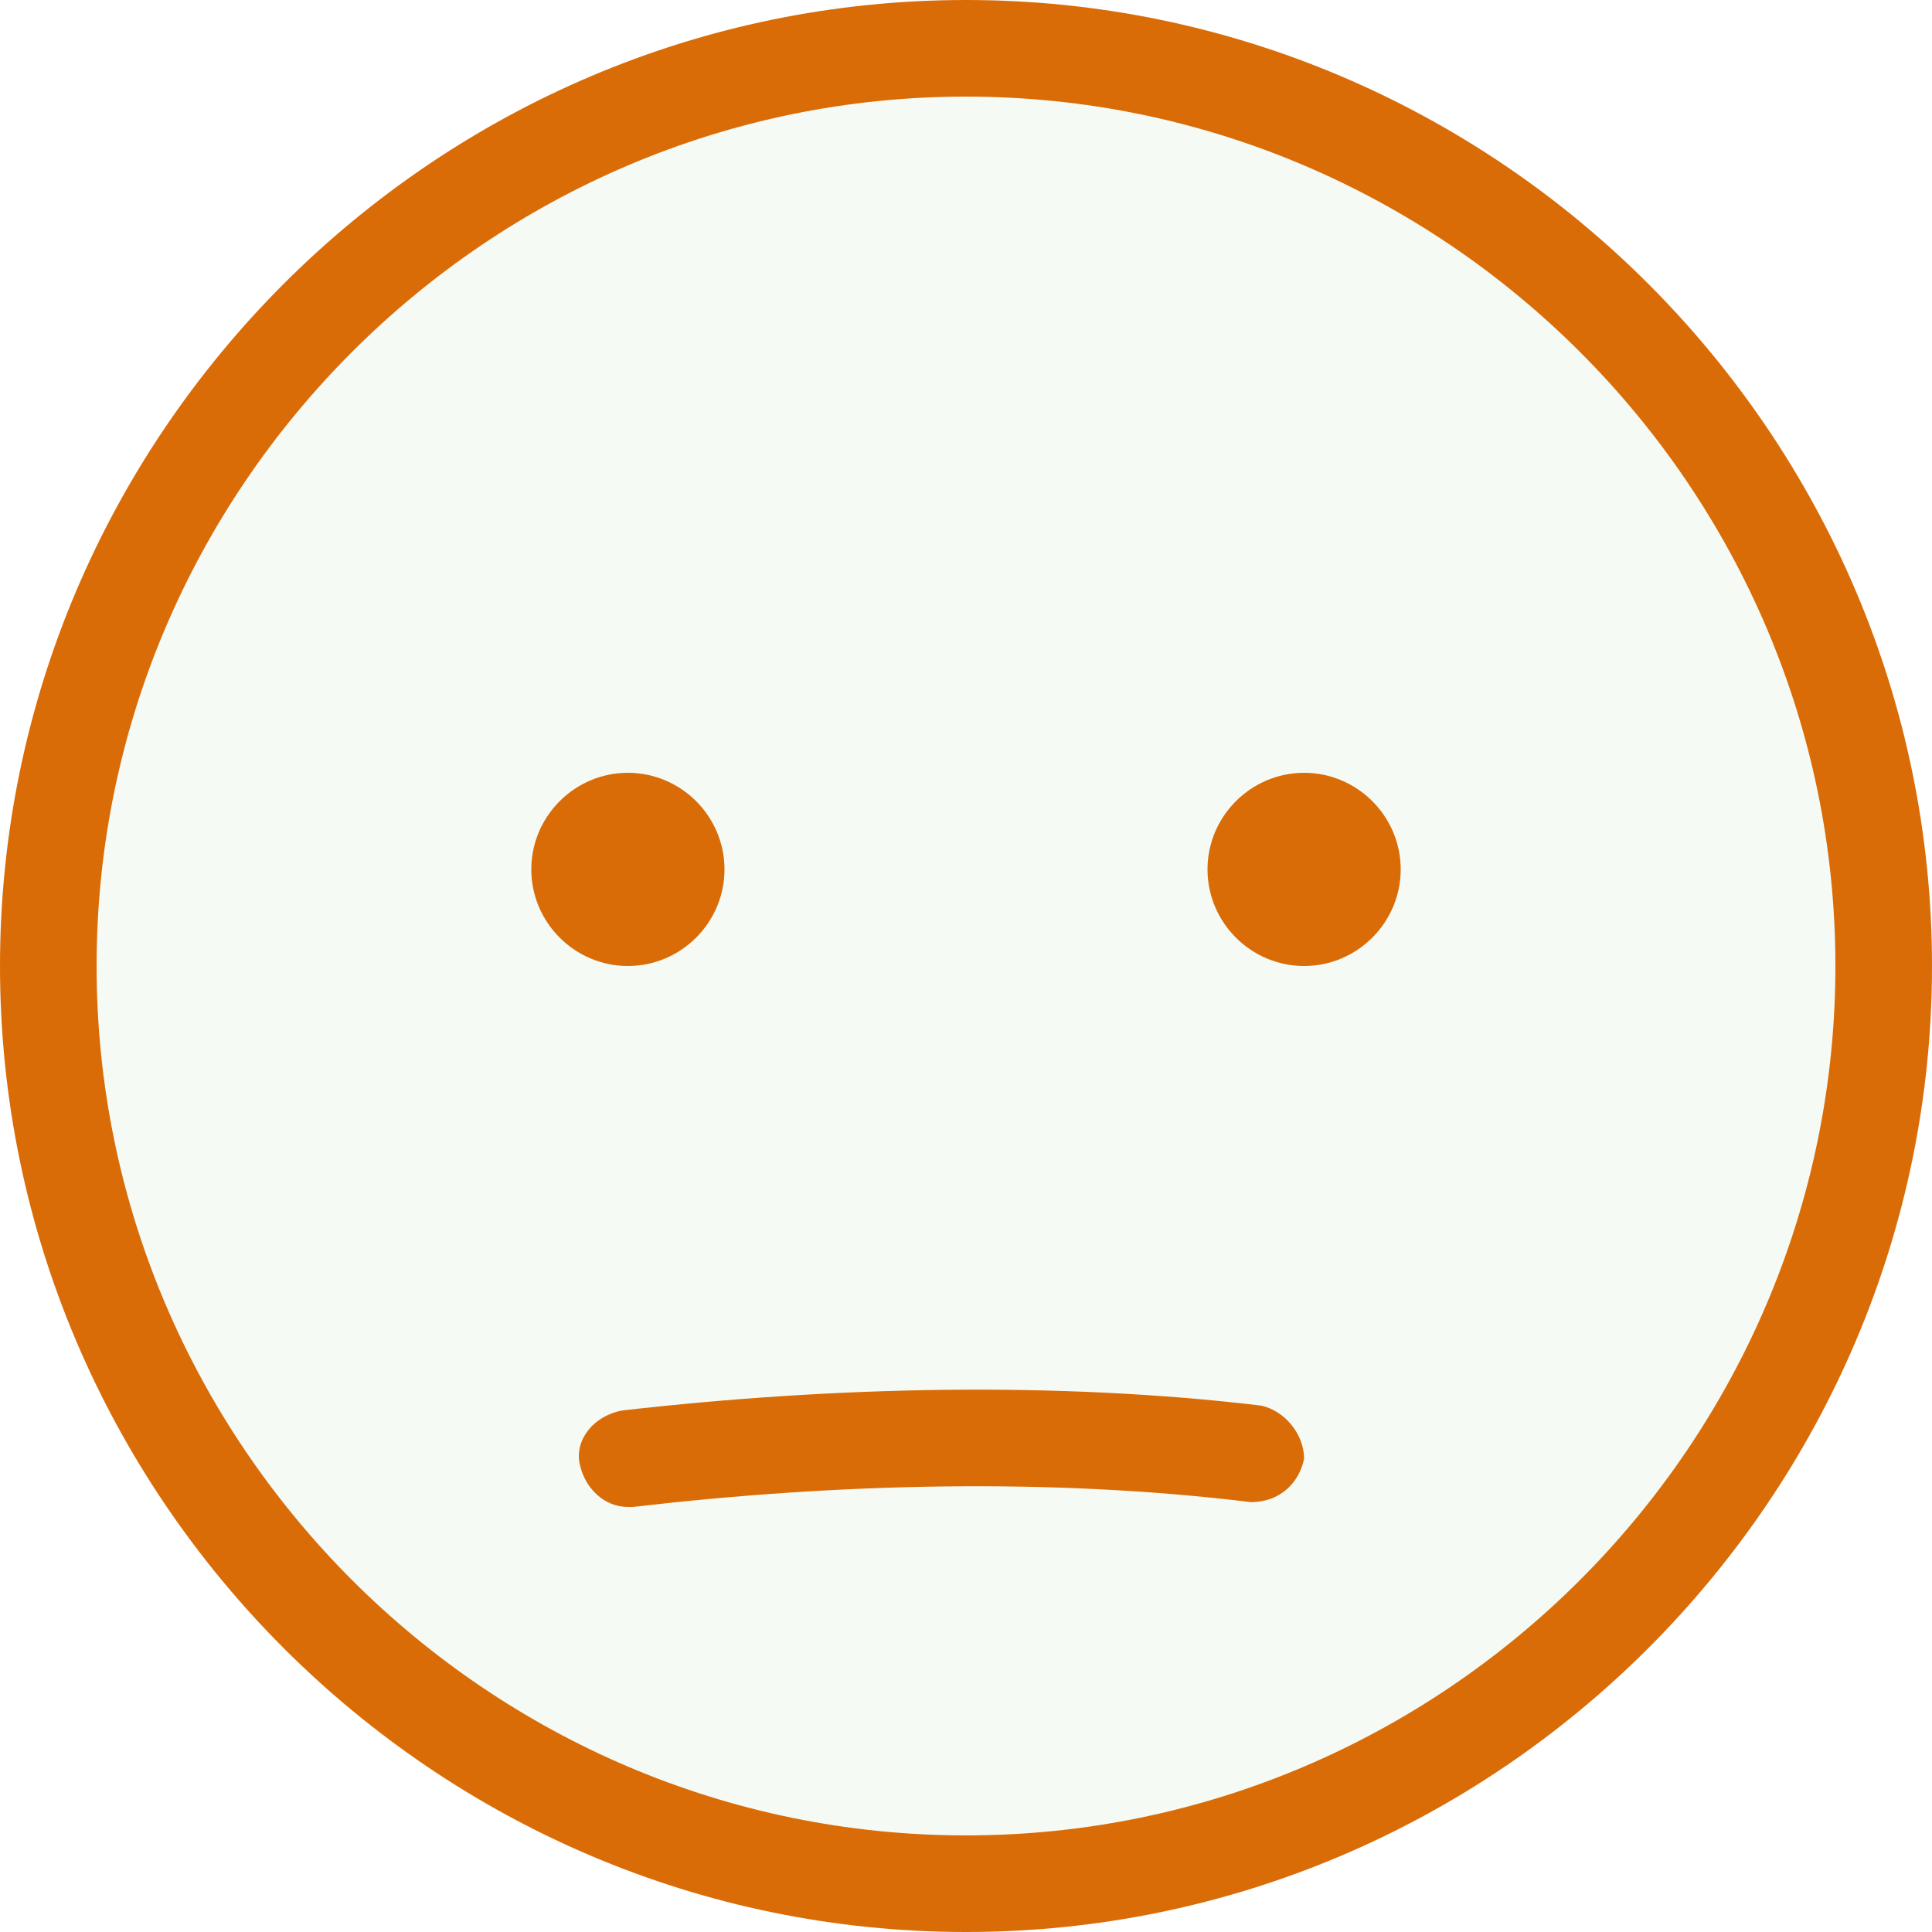
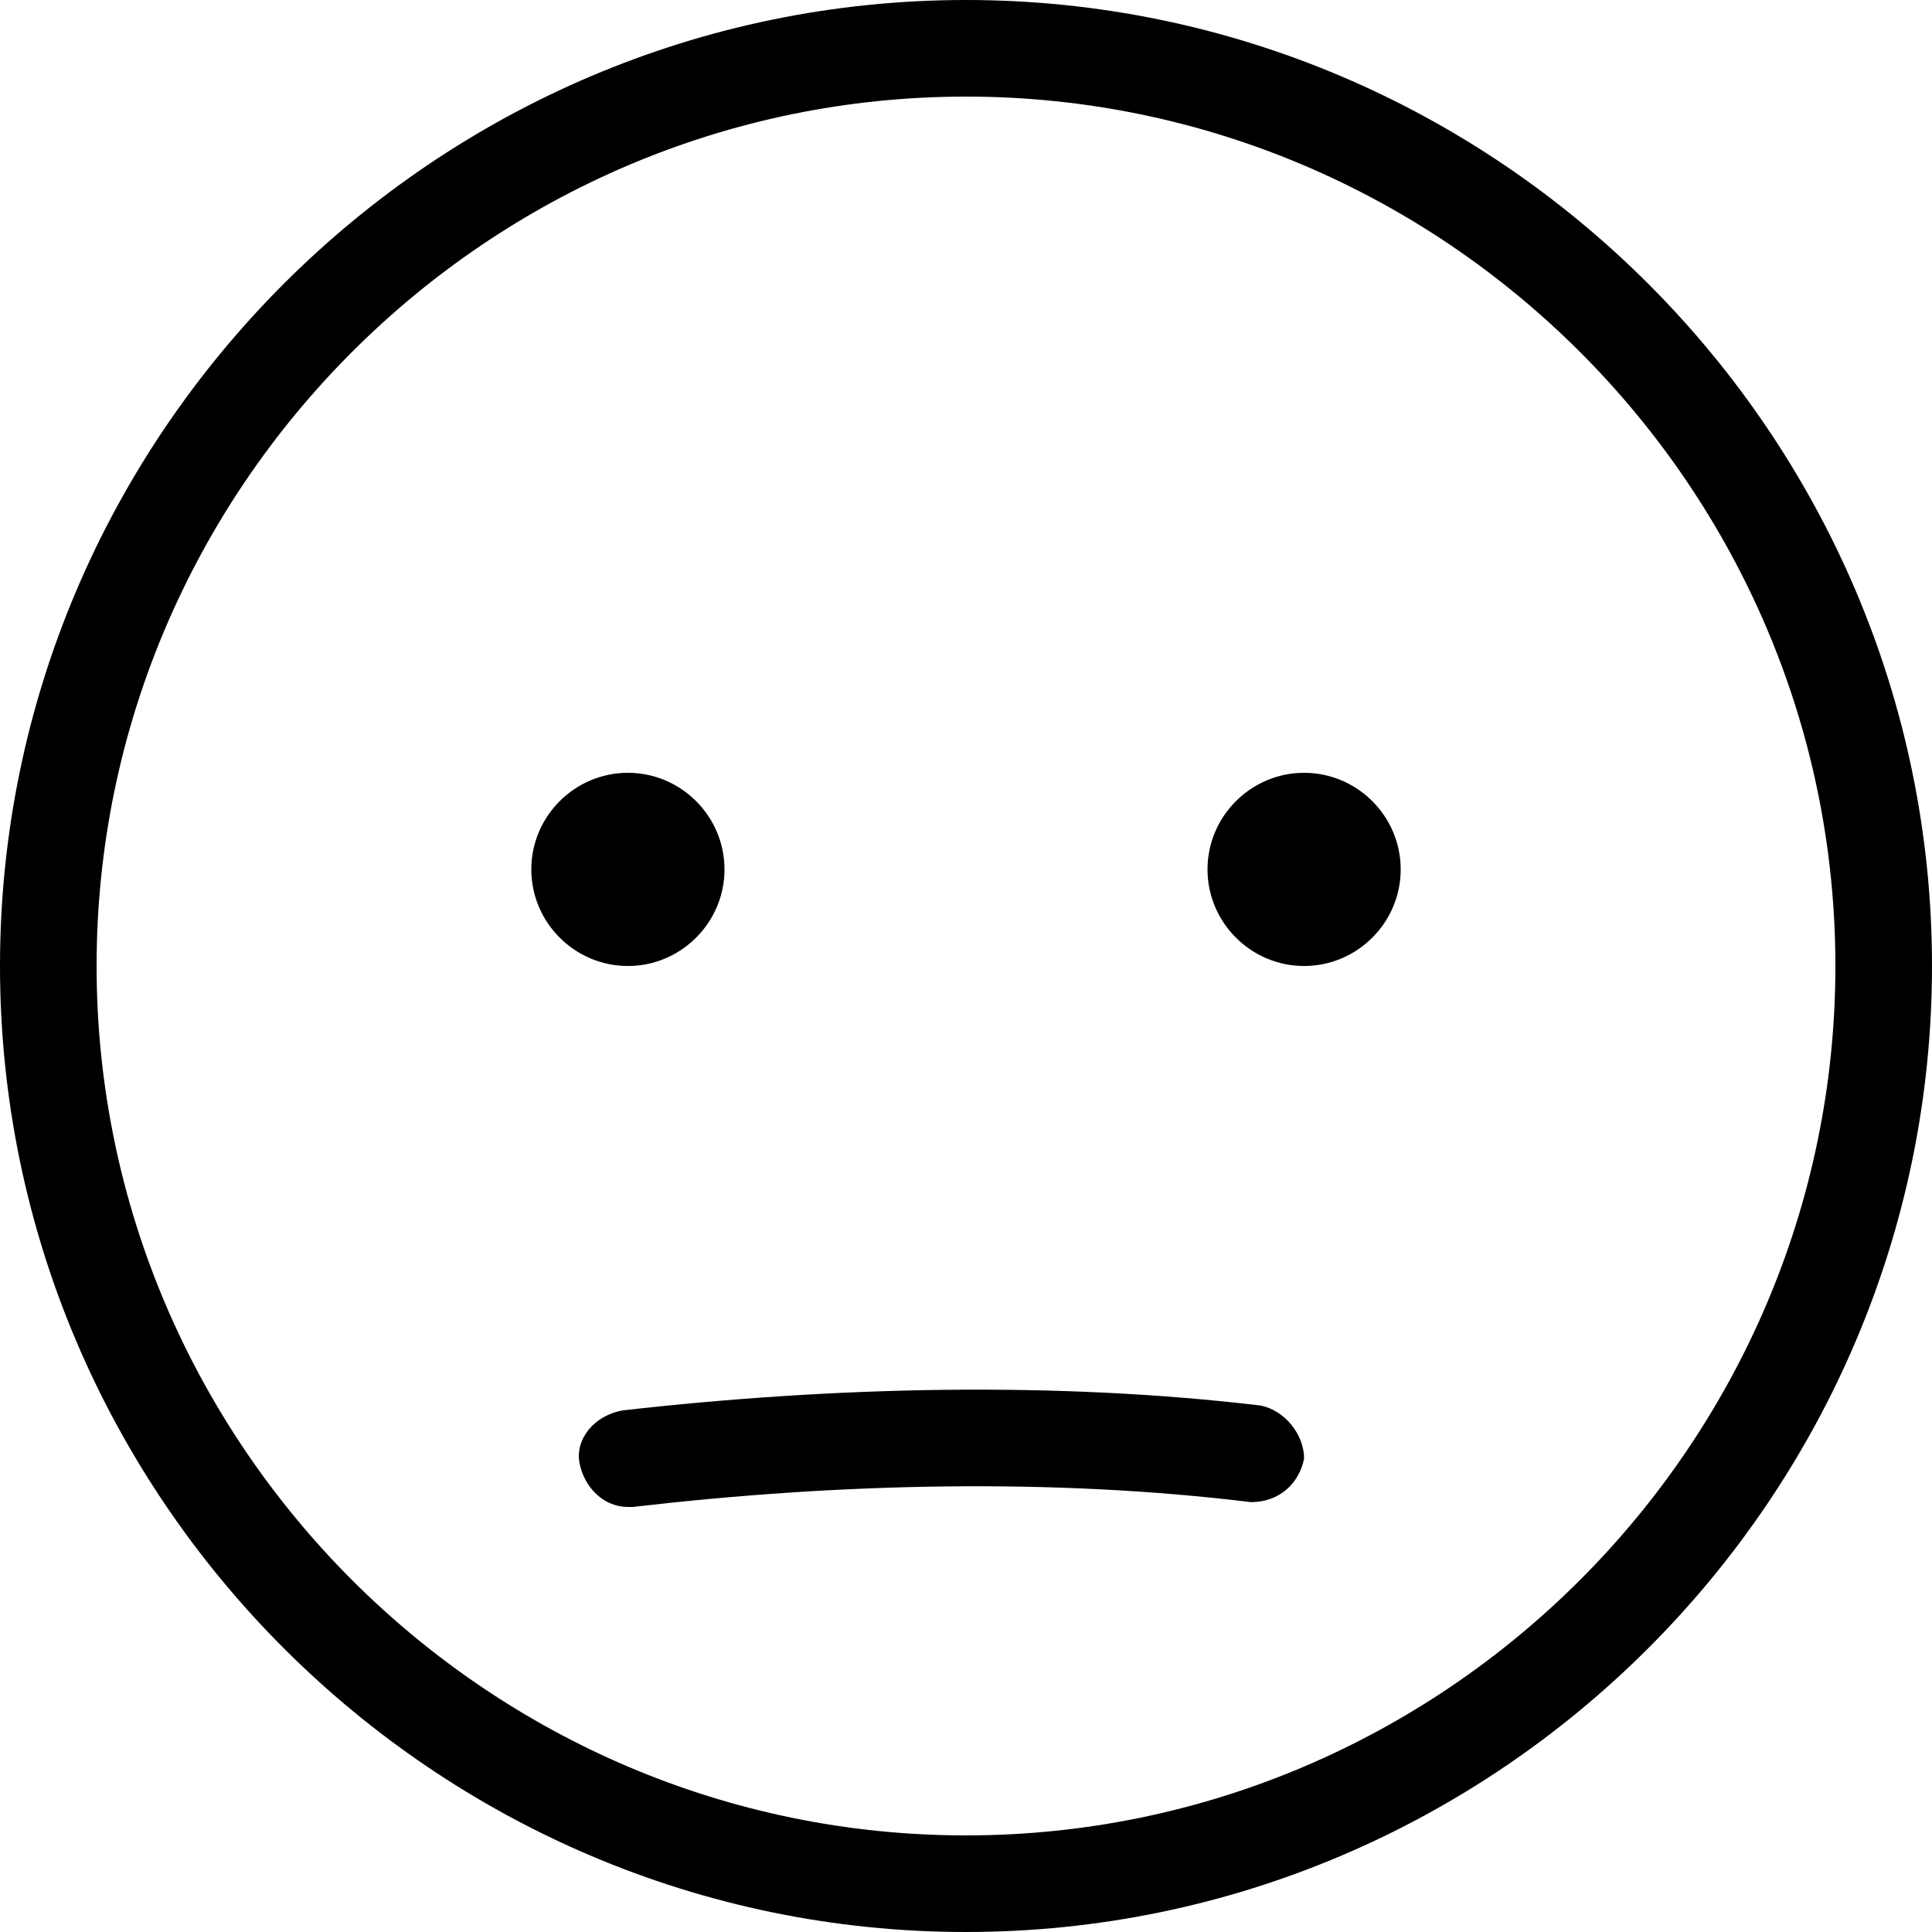
<svg xmlns="http://www.w3.org/2000/svg" fill="currentColor" viewBox="0 0 40 40" role="img">
-   <path d="m20 39c10.5 0 19-8.5 19-19s-8.5-19-19-19-19 8.5-19 19 8.5 19 19 19z" fill="#f5faf5" />
-   <g fill="#da6c07">
-     <path d="m20 40c-11 0-20-9-20-20s9-20 20-20 20 9 20 20-9 20-20 20zm0-38c-9.9 0-18 8.1-18 18s8.1 18 18 18 18-8.1 18-18-8.1-18-18-18z" />
-     <path d="m13 31.2c-.5 0-.9-.4-1-.9s.3-1 .9-1.1c4.4-.5 9-.6 13.2-.1.5.1.9.6.9 1.1-.1.5-.5.9-1.1.9-4.1-.5-8.5-.4-12.8.1z" />
-     <path d="m13 20c1.1 0 2-.9 2-2s-.9-2-2-2-2 .9-2 2 .9 2 2 2zm14 0c1.1 0 2-.9 2-2s-.9-2-2-2-2 .9-2 2 .9 2 2 2z" />
-   </g>
+   <path d="m20 40c-11 0-20-9-20-20s9-20 20-20 20 9 20 20-9 20-20 20zm0-38c-9.9 0-18 8.1-18 18s8.1 18 18 18 18-8.1 18-18-8.1-18-18-18z" />
+   <path d="m13 31.2c-.5 0-.9-.4-1-.9s.3-1 .9-1.1c4.4-.5 9-.6 13.2-.1.5.1.9.6.9 1.1-.1.5-.5.9-1.1.9-4.1-.5-8.5-.4-12.8.1z" />
+   <path d="m13 20c1.1 0 2-.9 2-2s-.9-2-2-2-2 .9-2 2 .9 2 2 2zm14 0c1.1 0 2-.9 2-2s-.9-2-2-2-2 .9-2 2 .9 2 2 2z" />
</svg>
